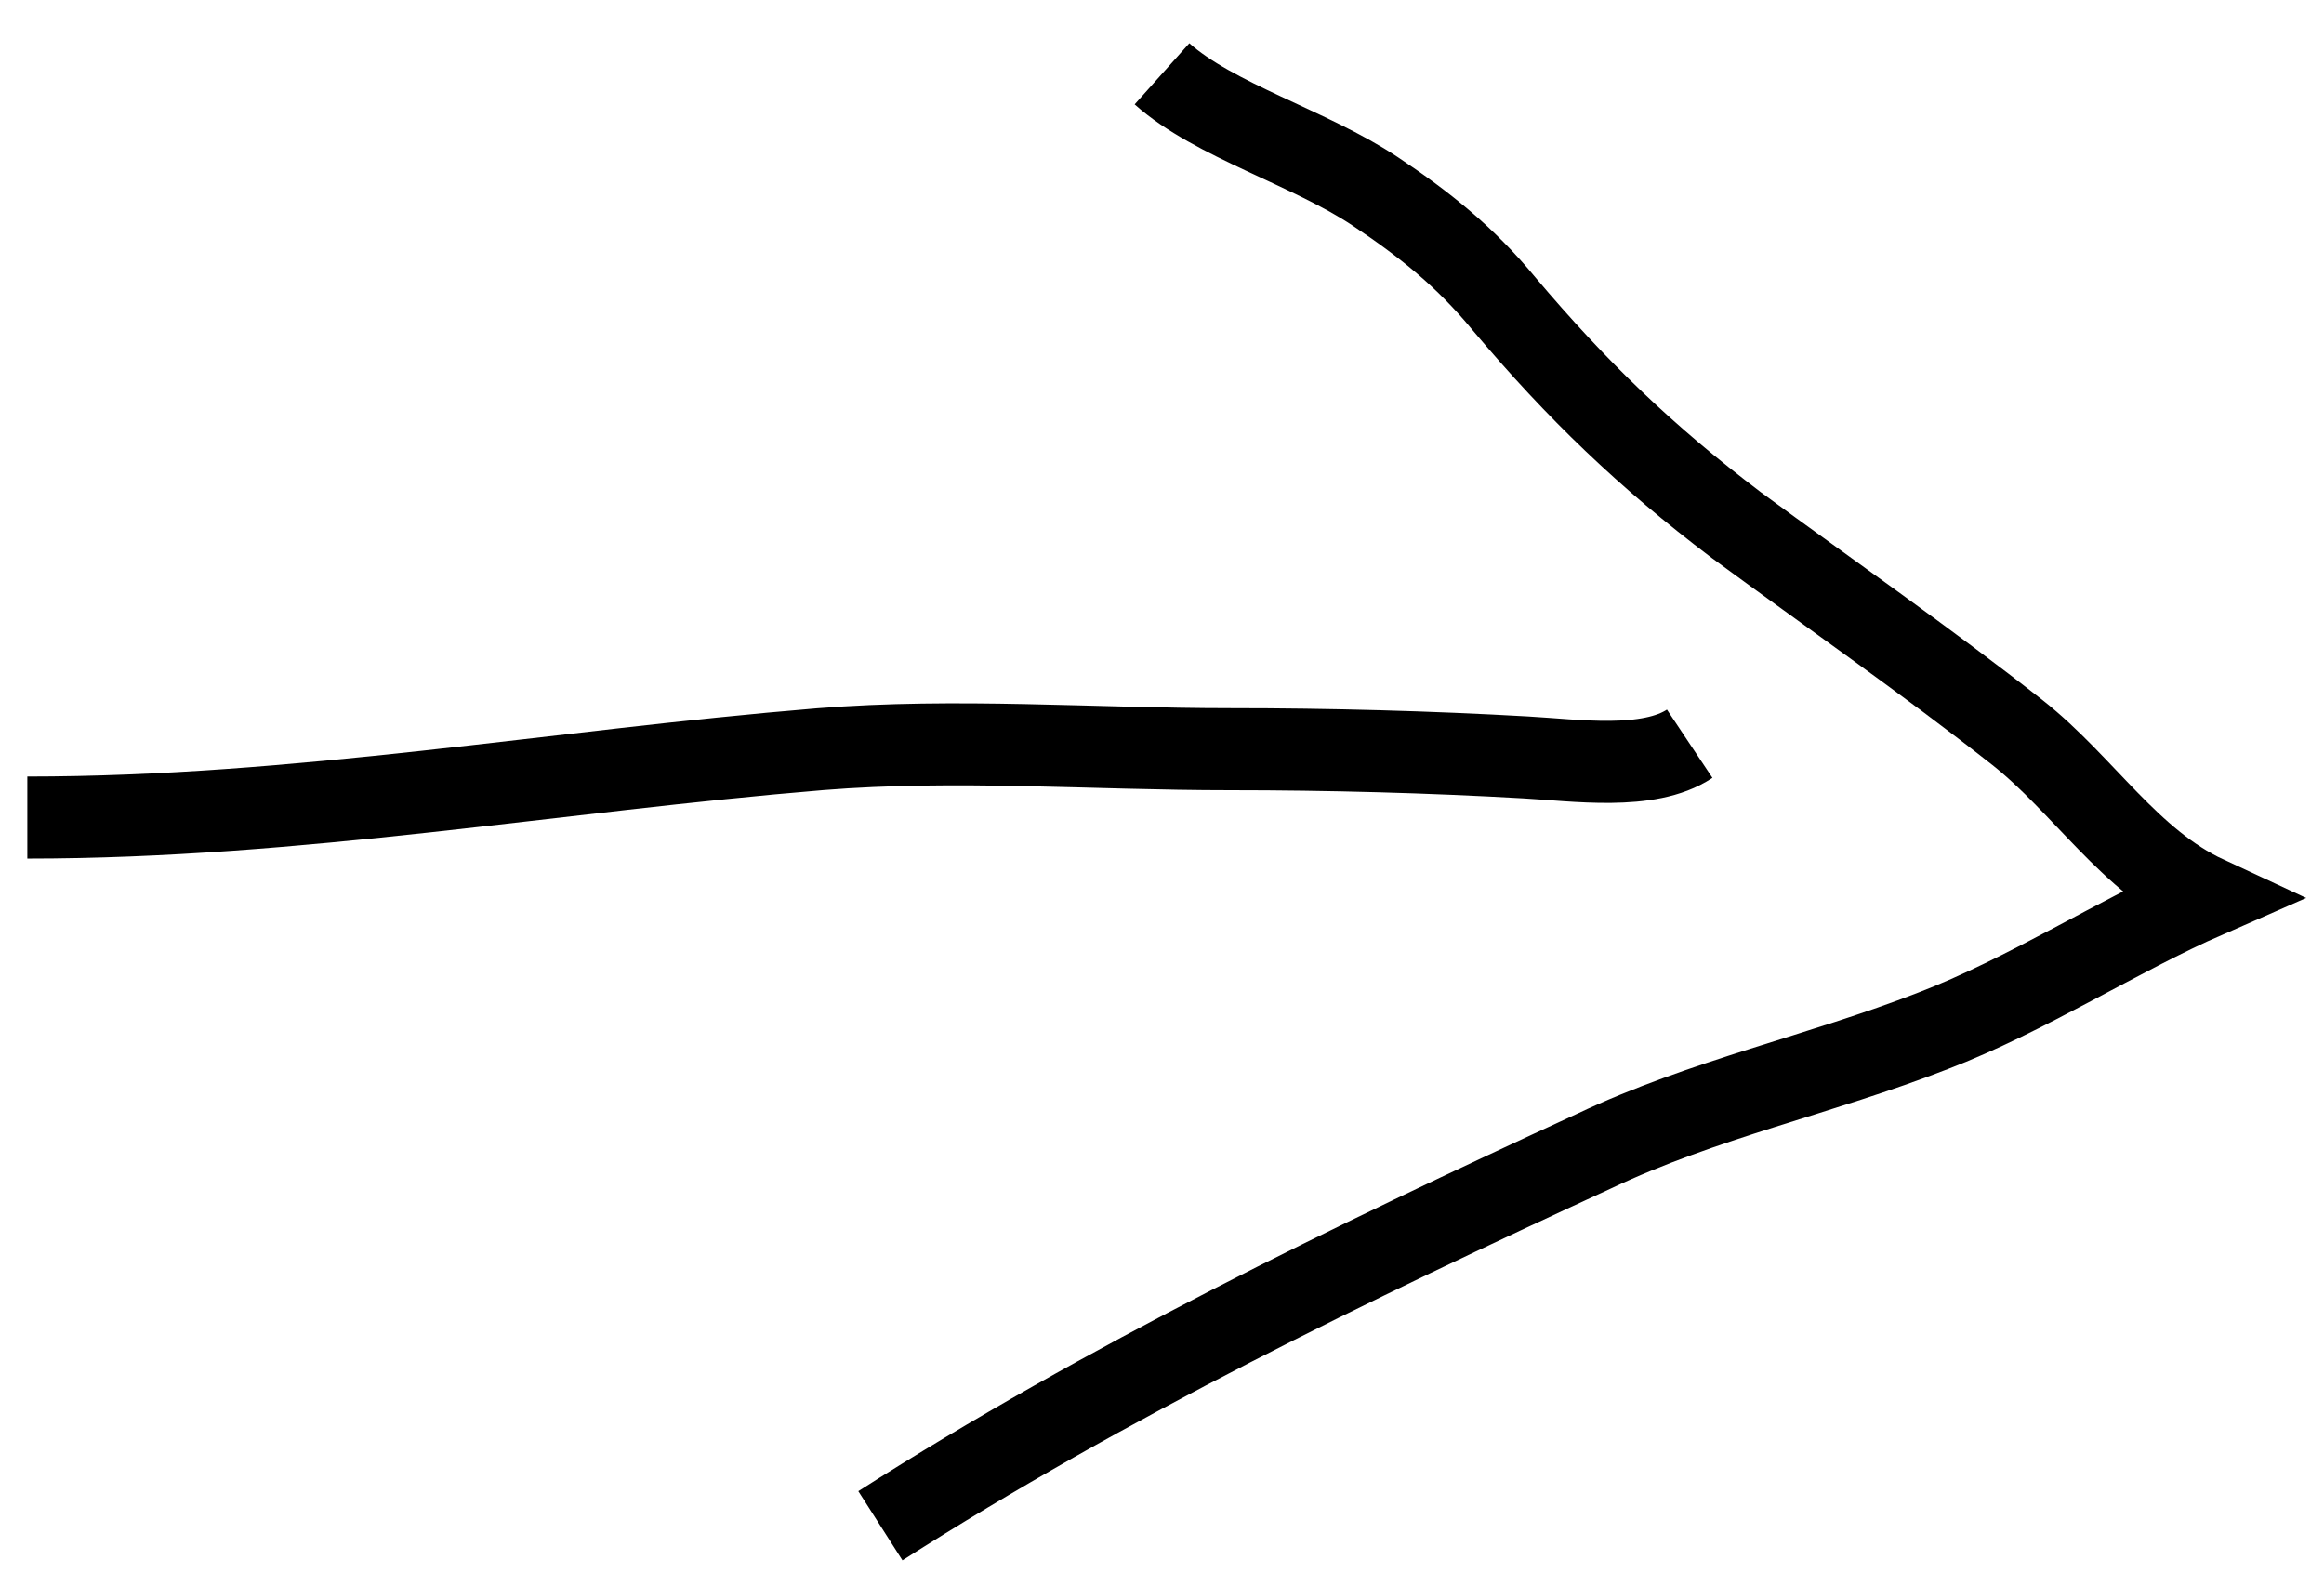
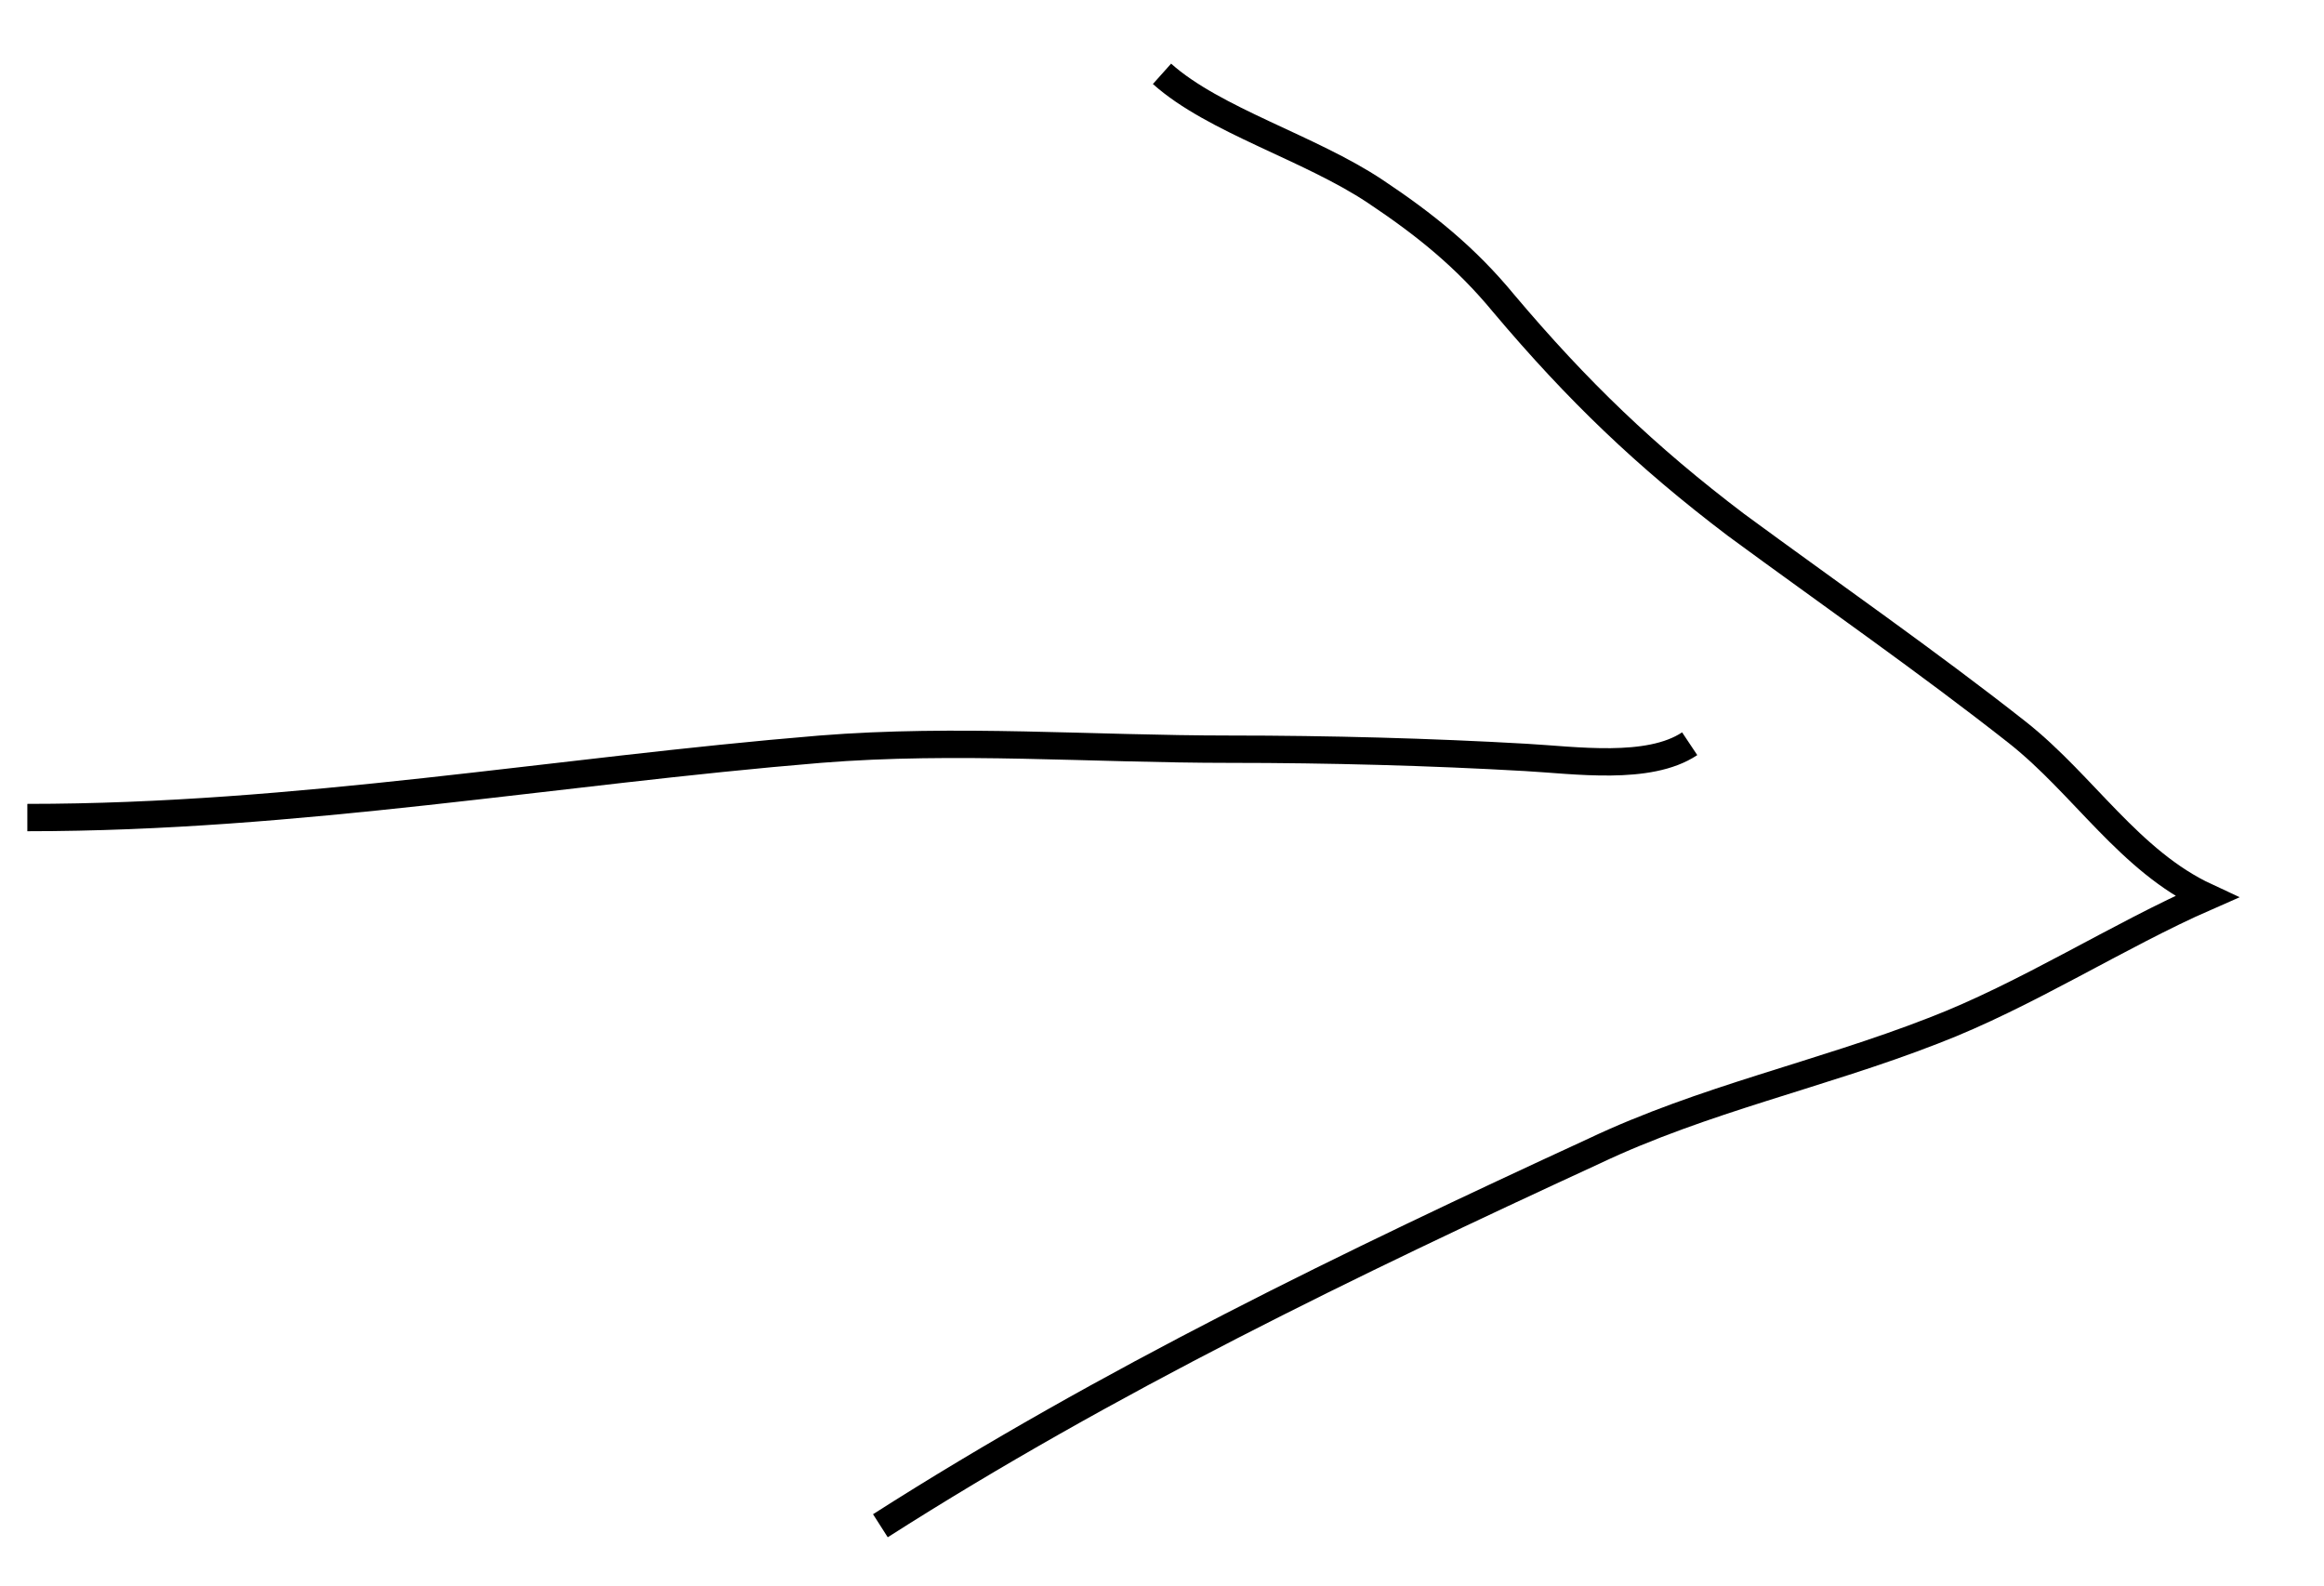
- <svg xmlns="http://www.w3.org/2000/svg" width="6.07vw" height="auto" viewBox="0 0 85 58">
-   <style>.a{fill:none;stroke-width:3;stroke:#000;}</style>
+ <svg xmlns="http://www.w3.org/2000/svg" width="85" height="58" viewBox="0 0 85 58">
+   <style>.a{fill:none;stroke-width:3.8vw;stroke:#000;}</style>
  <path d="M1 29.9c9.9 0 19.3-1.7 29-2.5 5-0.4 9.9 0 15 0 3.6 0 7.3 0.1 10.8 0.3 1.8 0.1 4.5 0.5 6-0.5" class="a" />
  <path d="M42.5 2.7c1.9 1.7 5.4 2.7 7.8 4.3 1.8 1.2 3.3 2.4 4.7 4.1 2.7 3.2 5.2 5.6 8.5 8.1 3.4 2.5 7 5 10.3 7.6 2.4 1.9 4.1 4.7 6.9 6 -3.2 1.4-6.6 3.6-10 4.9 -4.1 1.6-8.4 2.5-12.4 4.4 -8.9 4.1-17.8 8.4-26.1 13.7" class="a" />
</svg>
